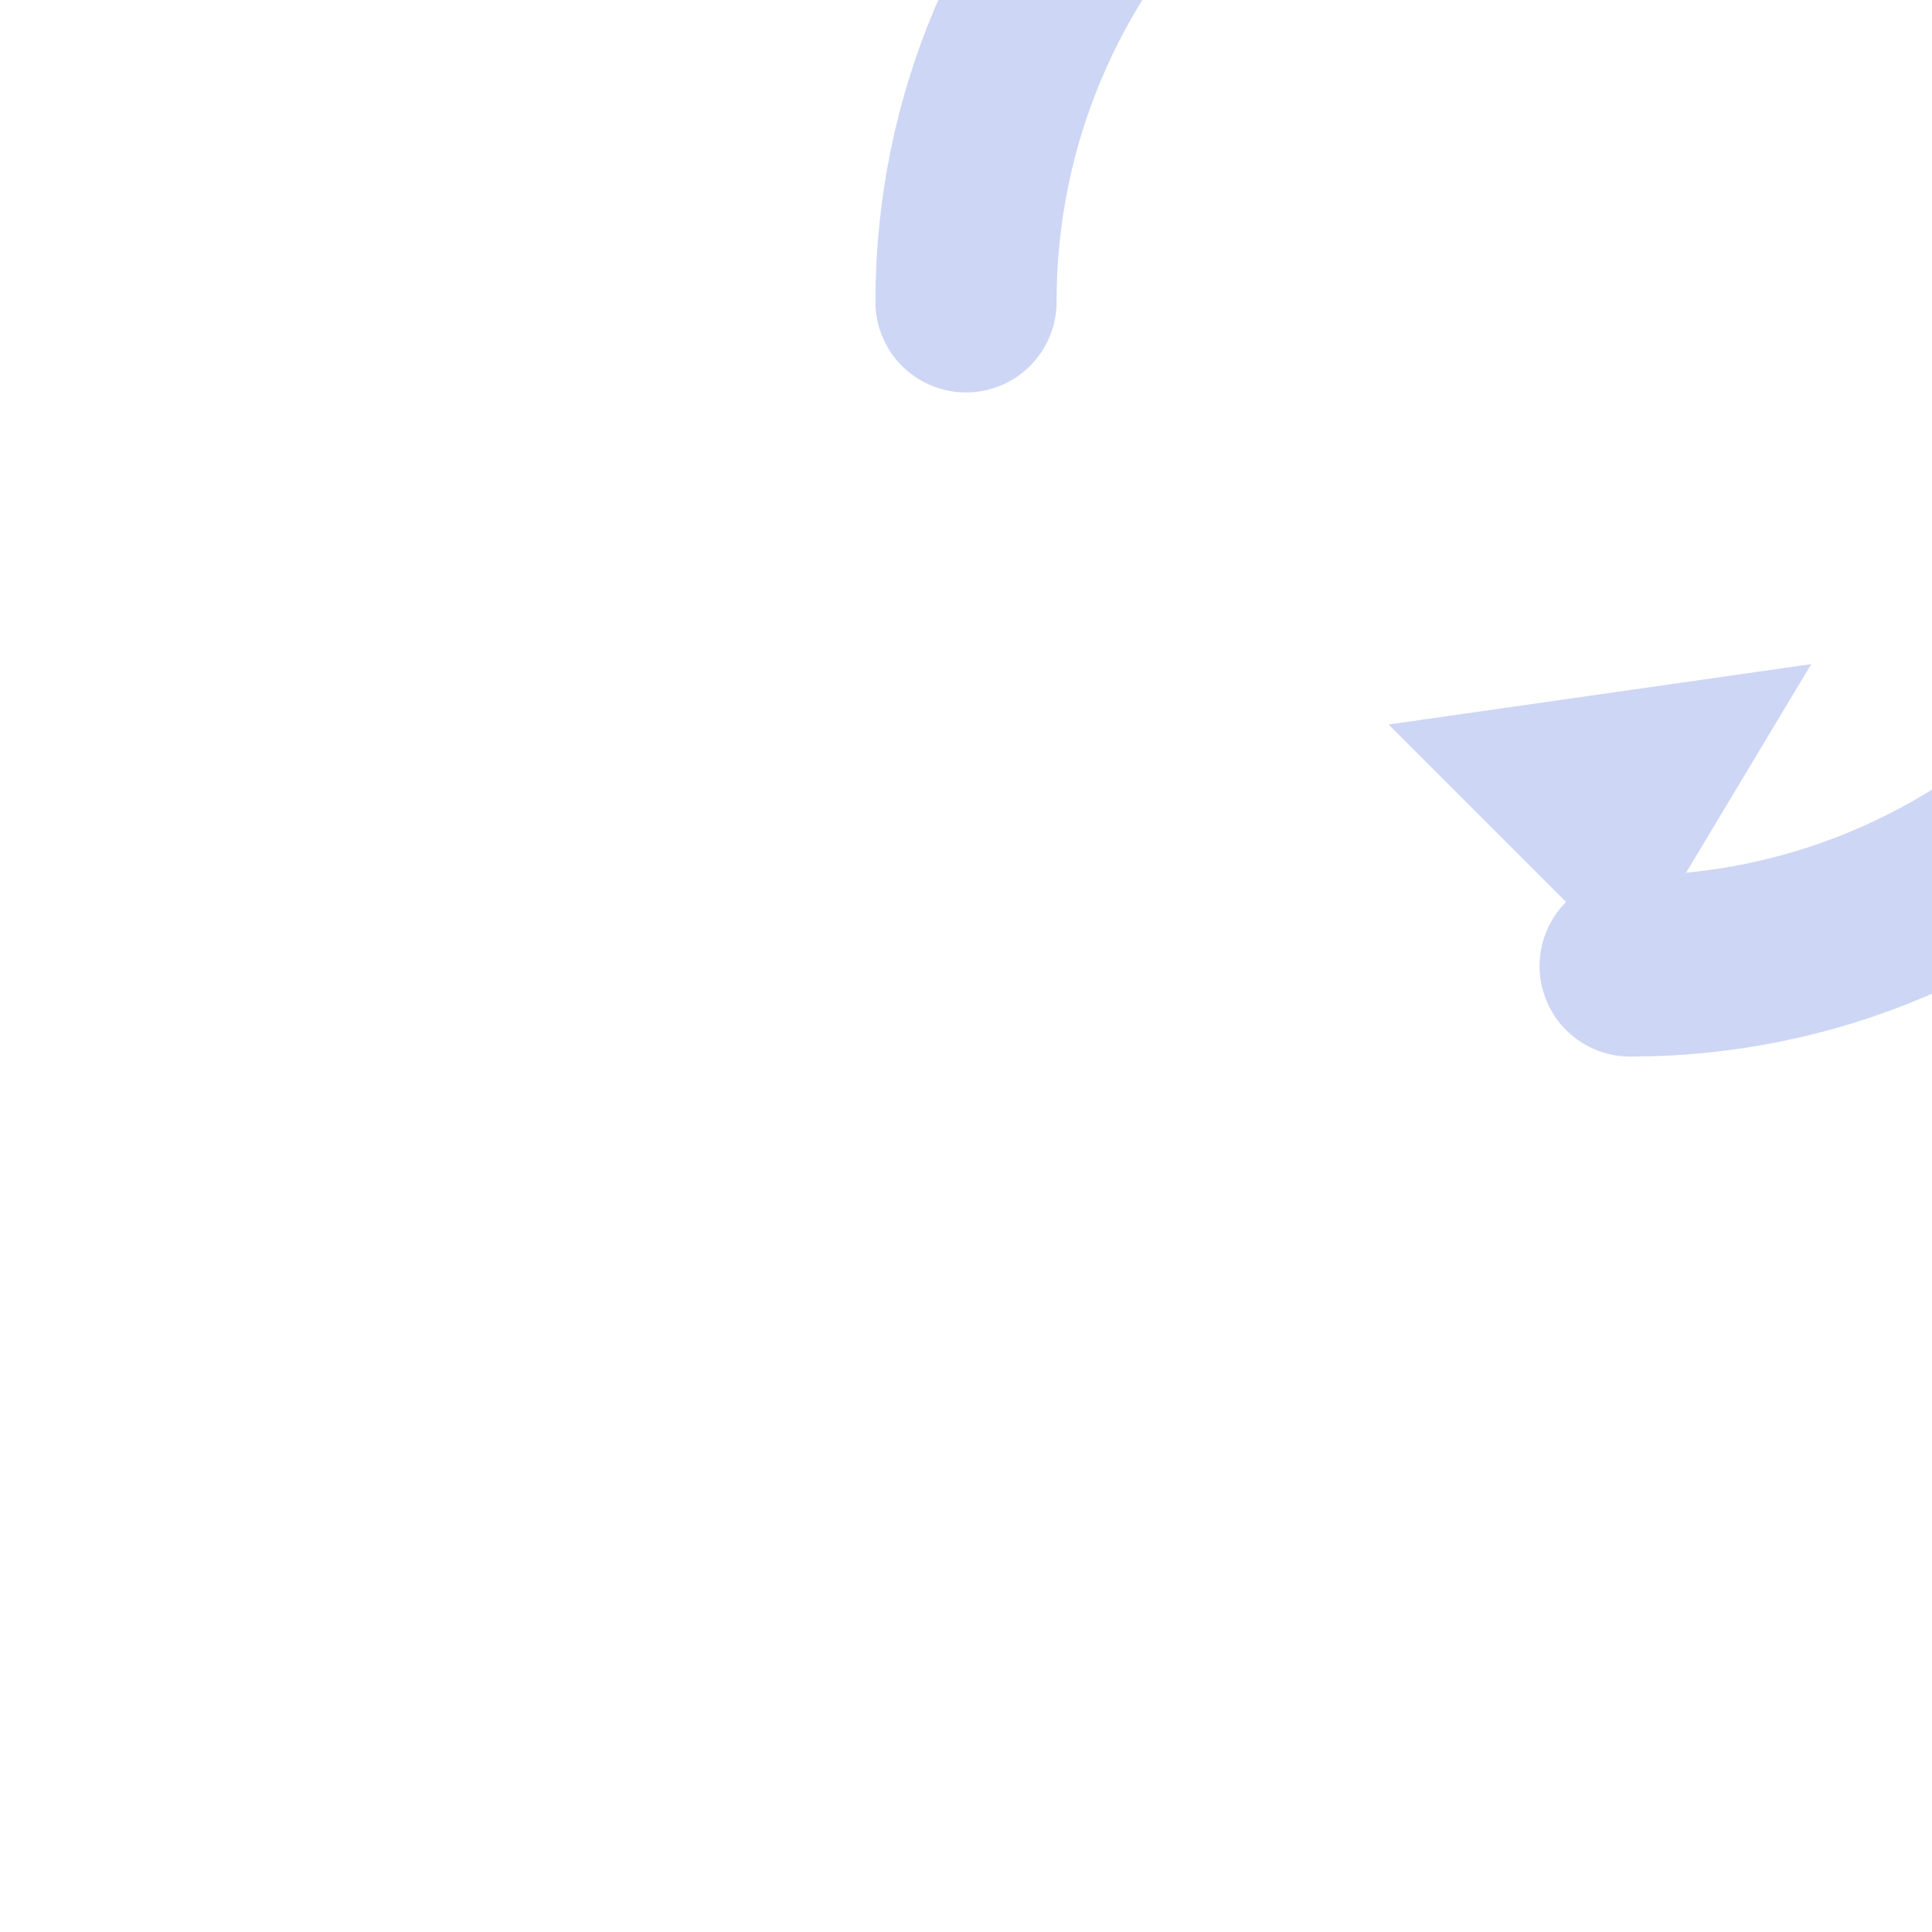
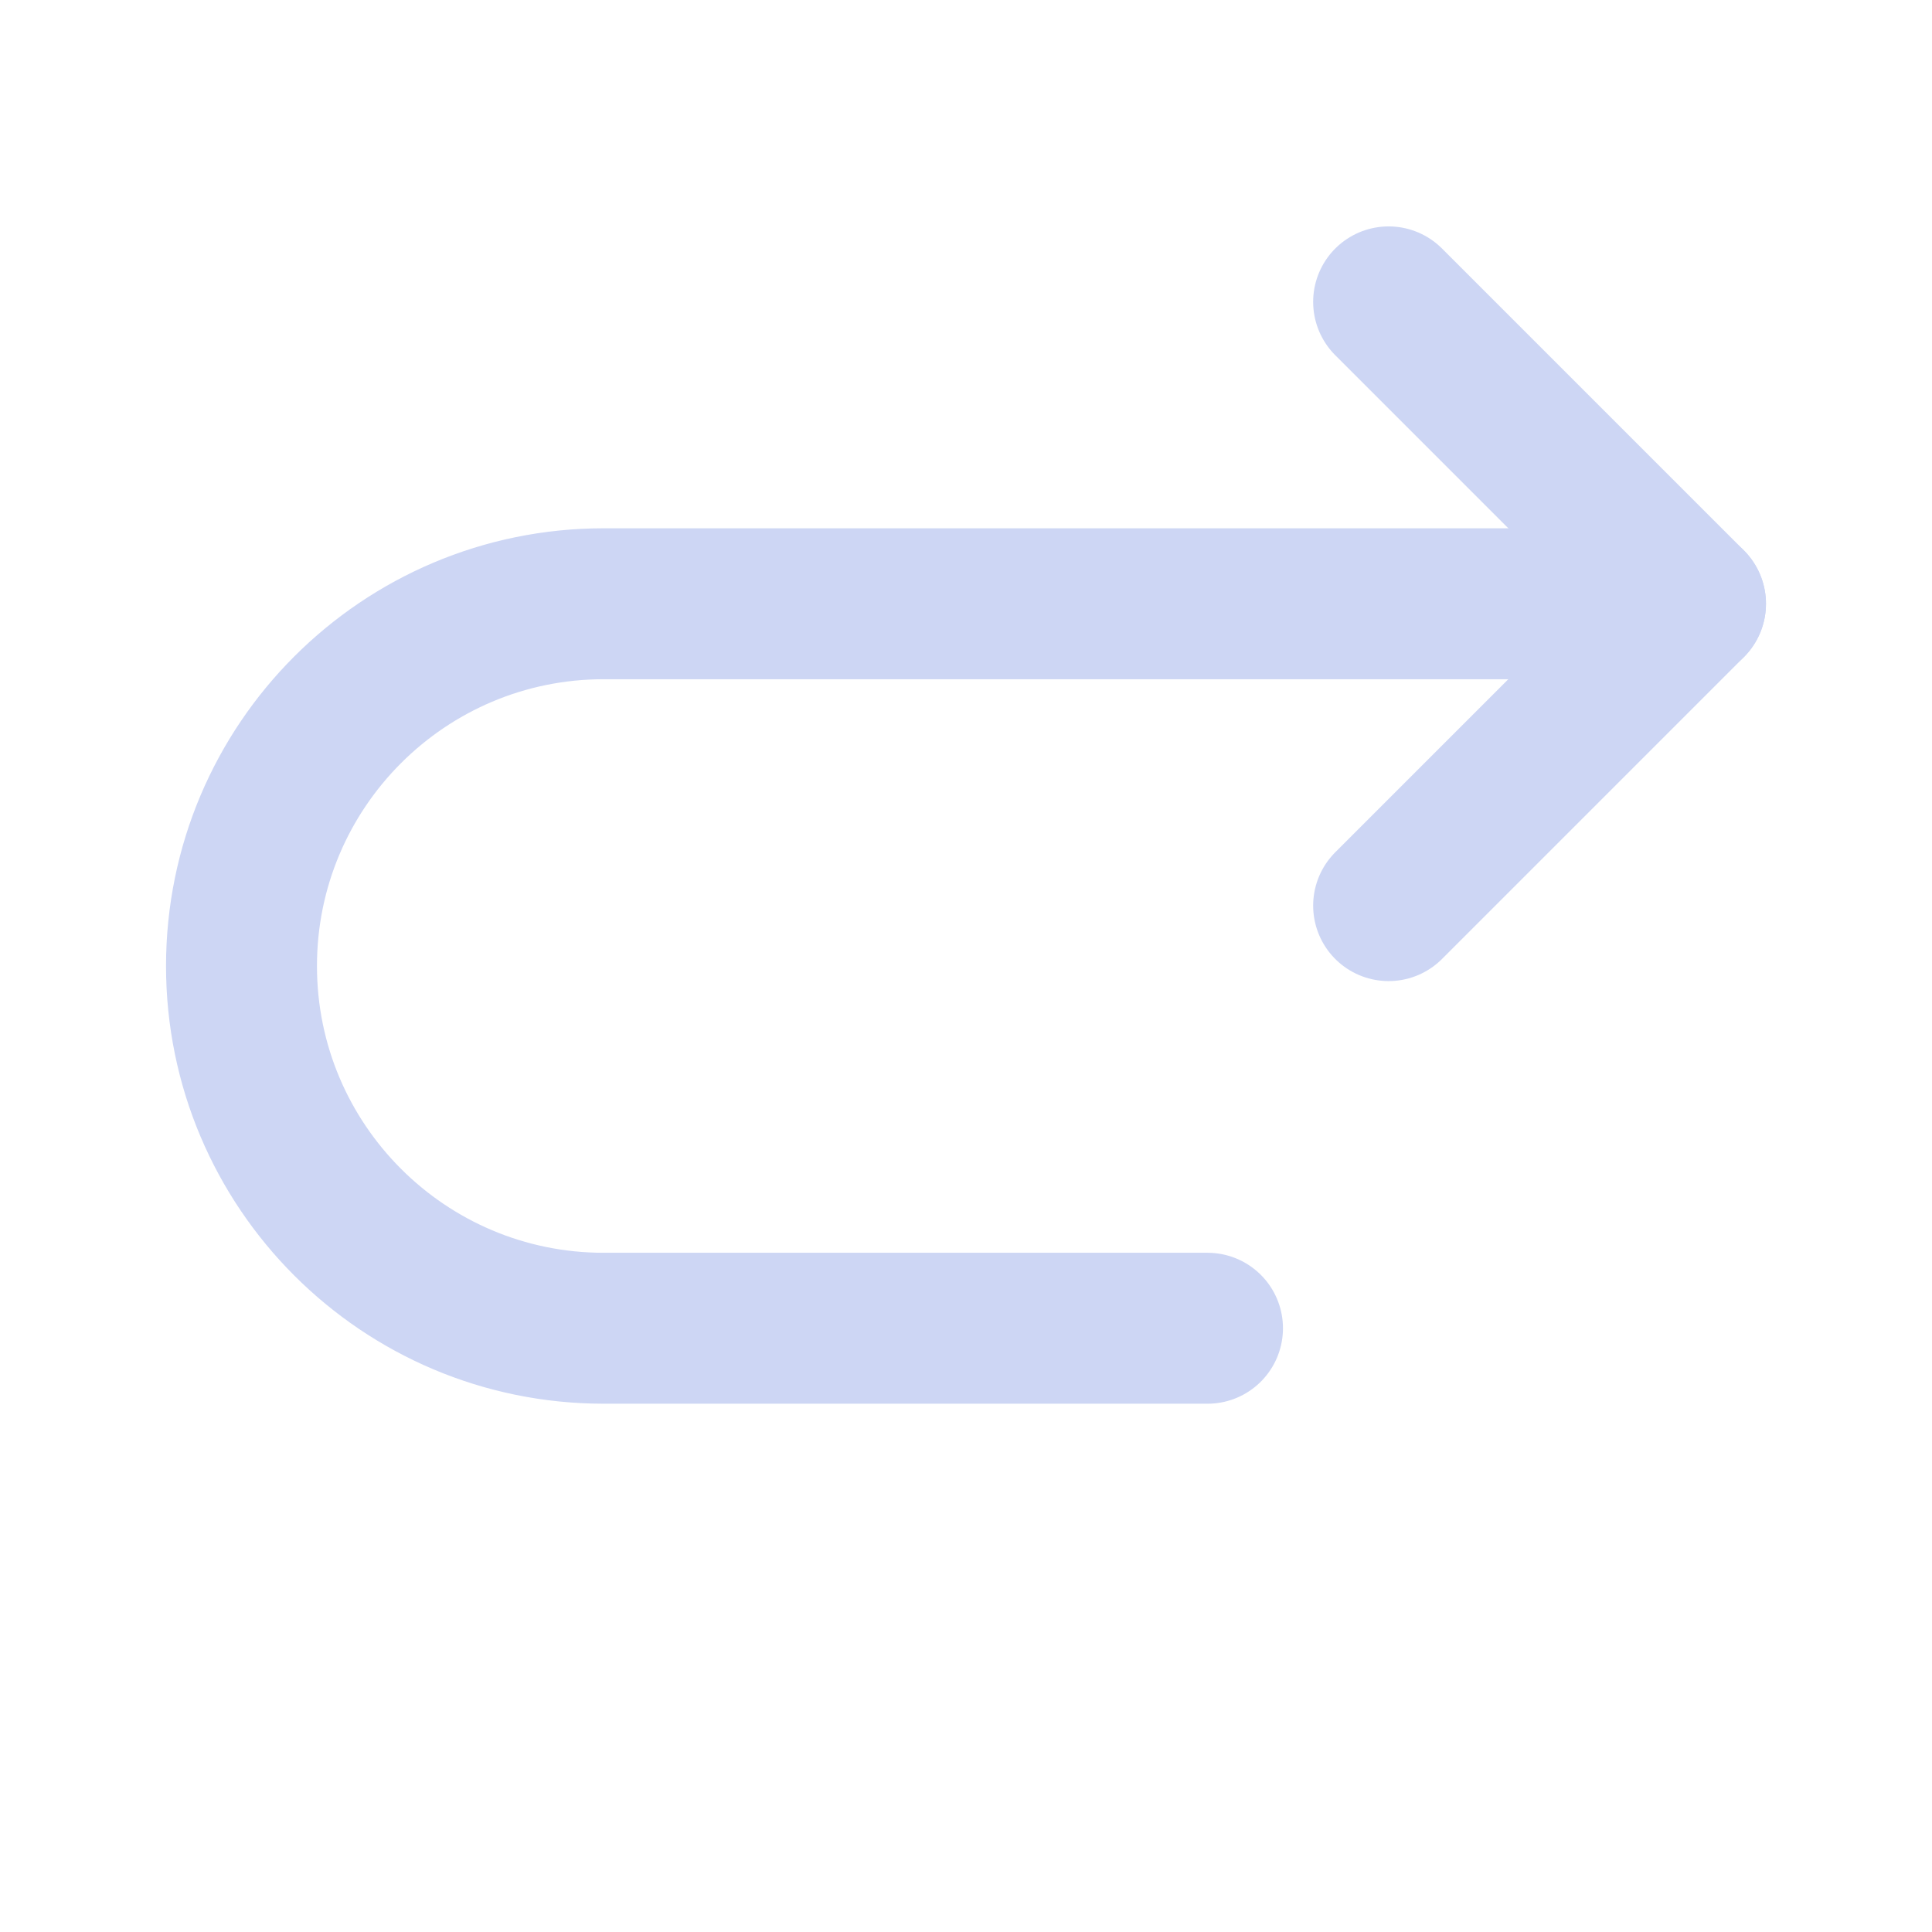
<svg xmlns="http://www.w3.org/2000/svg" viewBox="0 0 32 32">
-   <path d="M 16 5 A 11 11 0 1 1 27 16" fill="none" stroke="#cdd6f4" stroke-width="3" stroke-linecap="round" />
-   <polygon points="27,16 23,12 30,11" fill="#cdd6f4" />
+   <path d="M 23 5 L 28 10 L 23 15" fill="none" stroke="#cdd6f4" stroke-width="2.5" stroke-linecap="round" stroke-linejoin="round" />
+   <path d="M 28 10 L 10 10 A 6 6 0 0 0 10 22 L 20 22" fill="none" stroke="#cdd6f4" stroke-width="2.5" stroke-linecap="round" />
</svg>
